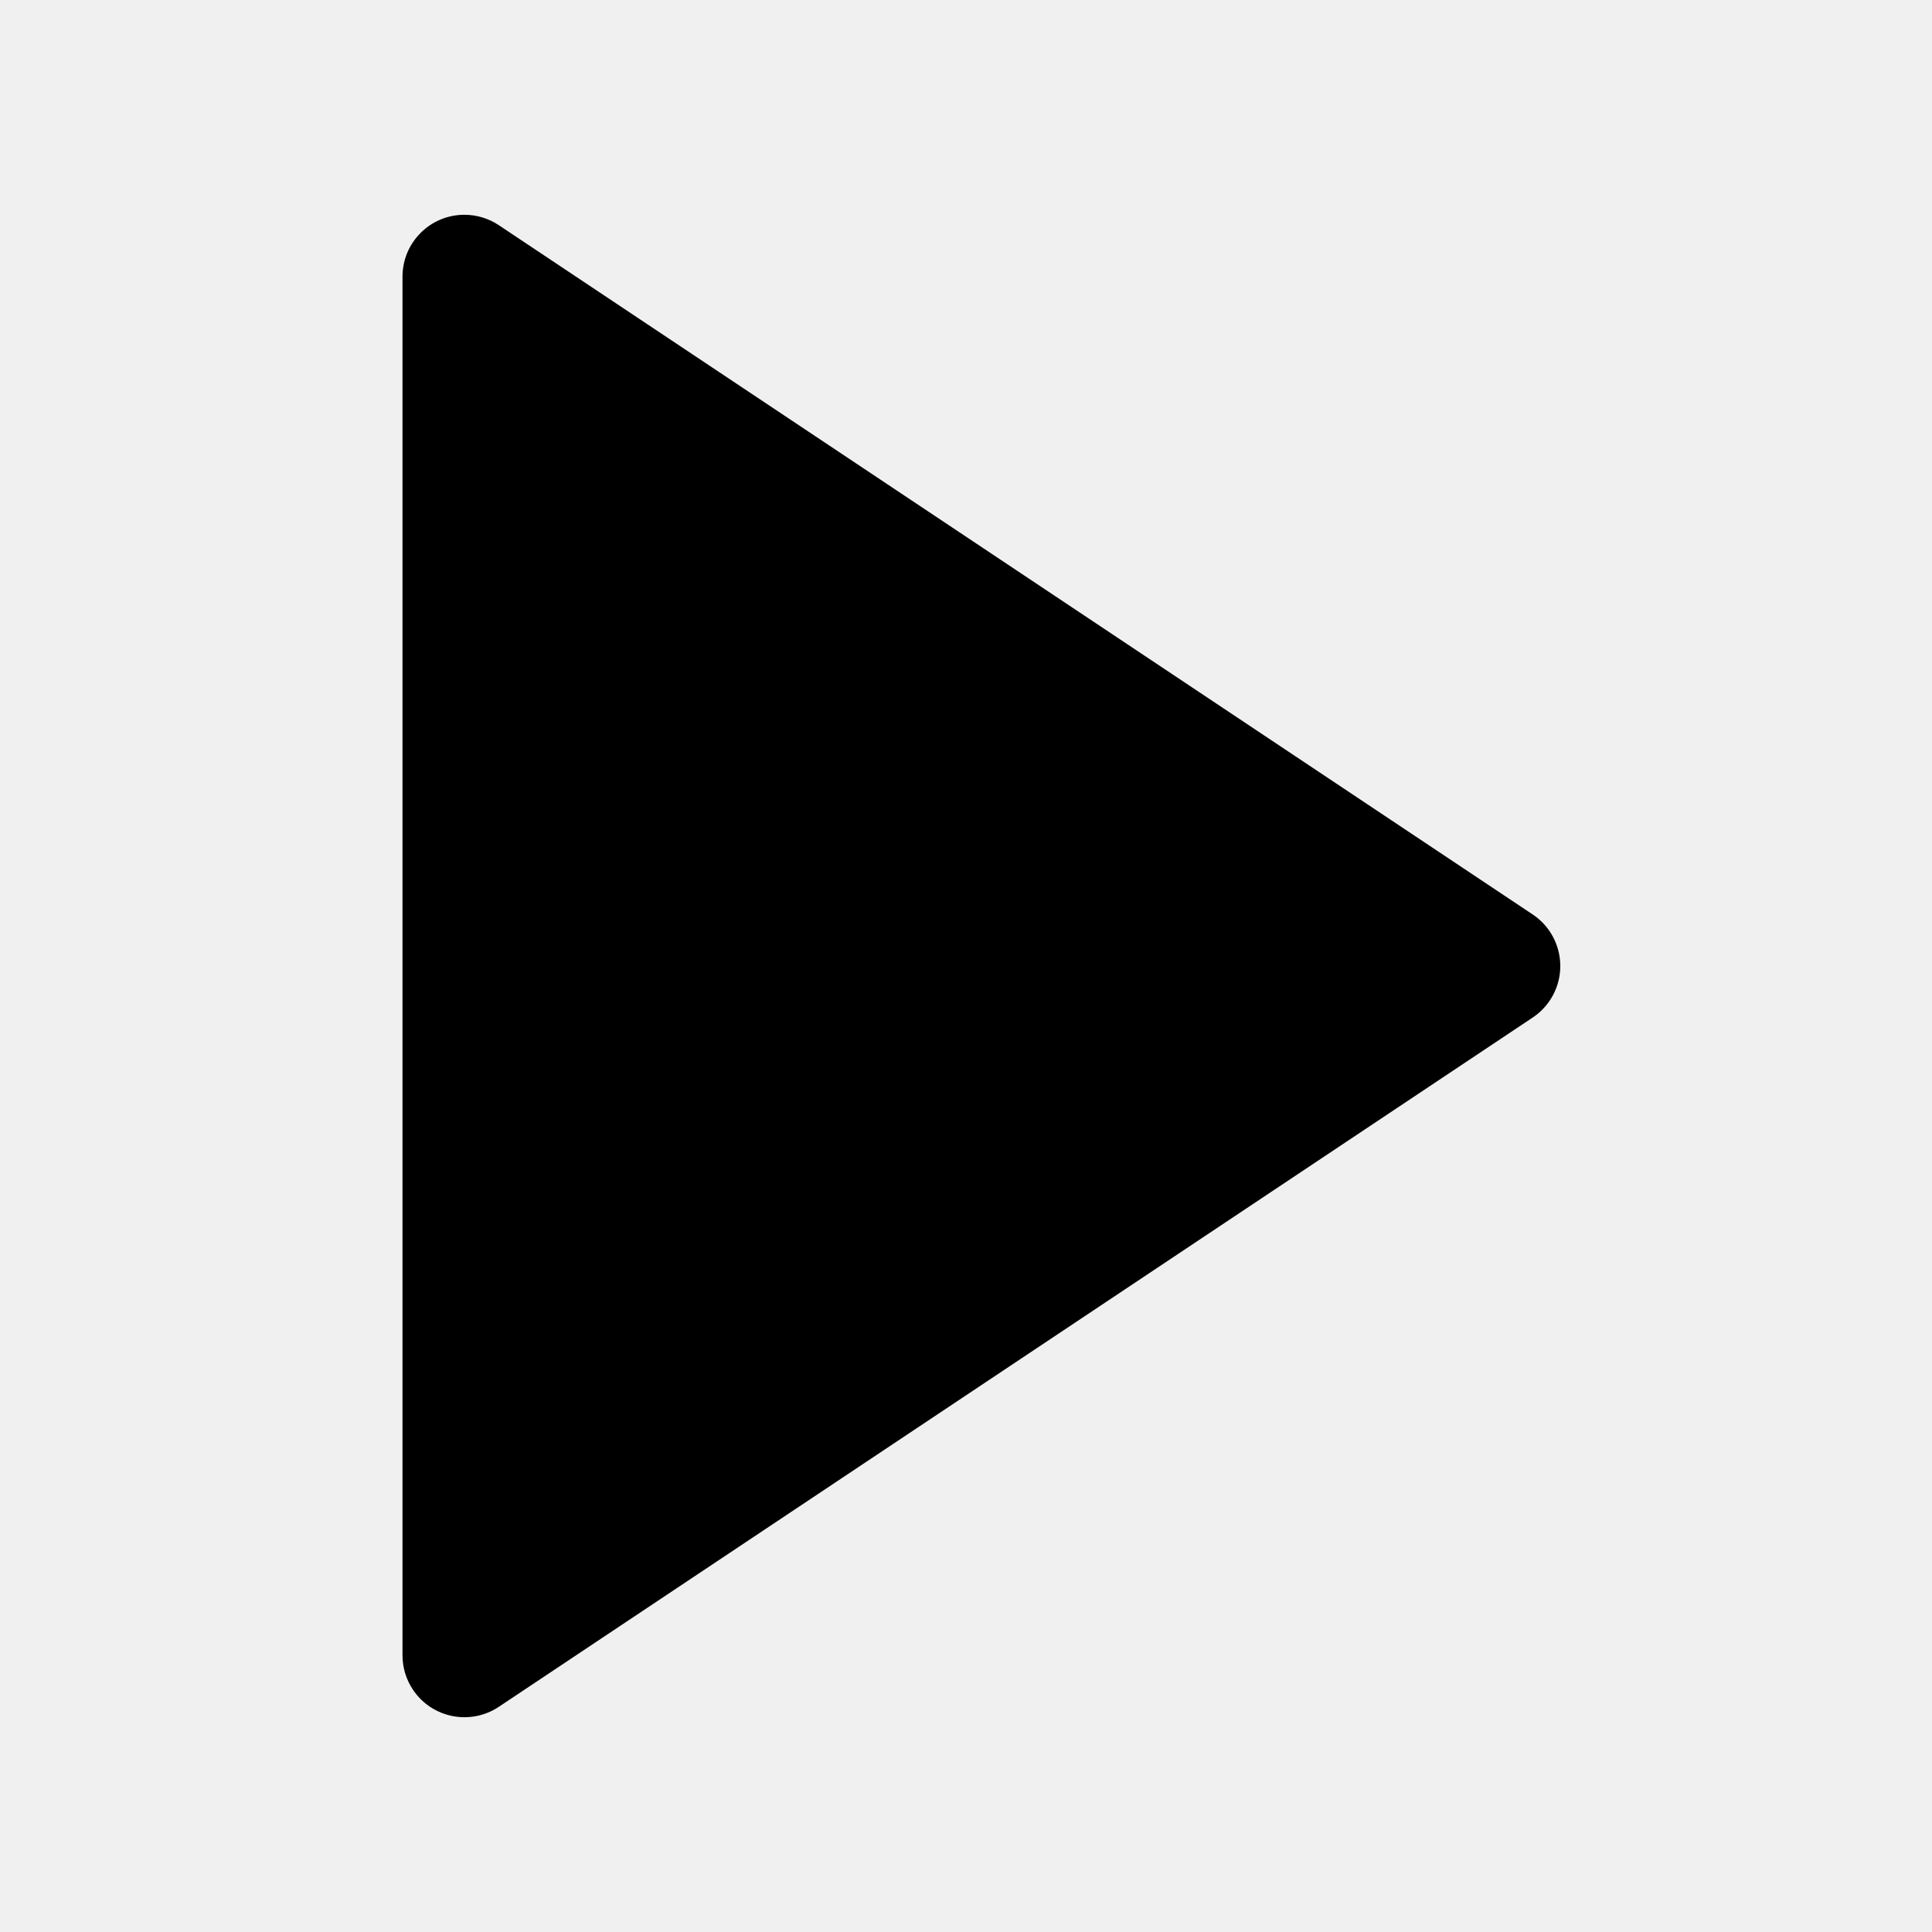
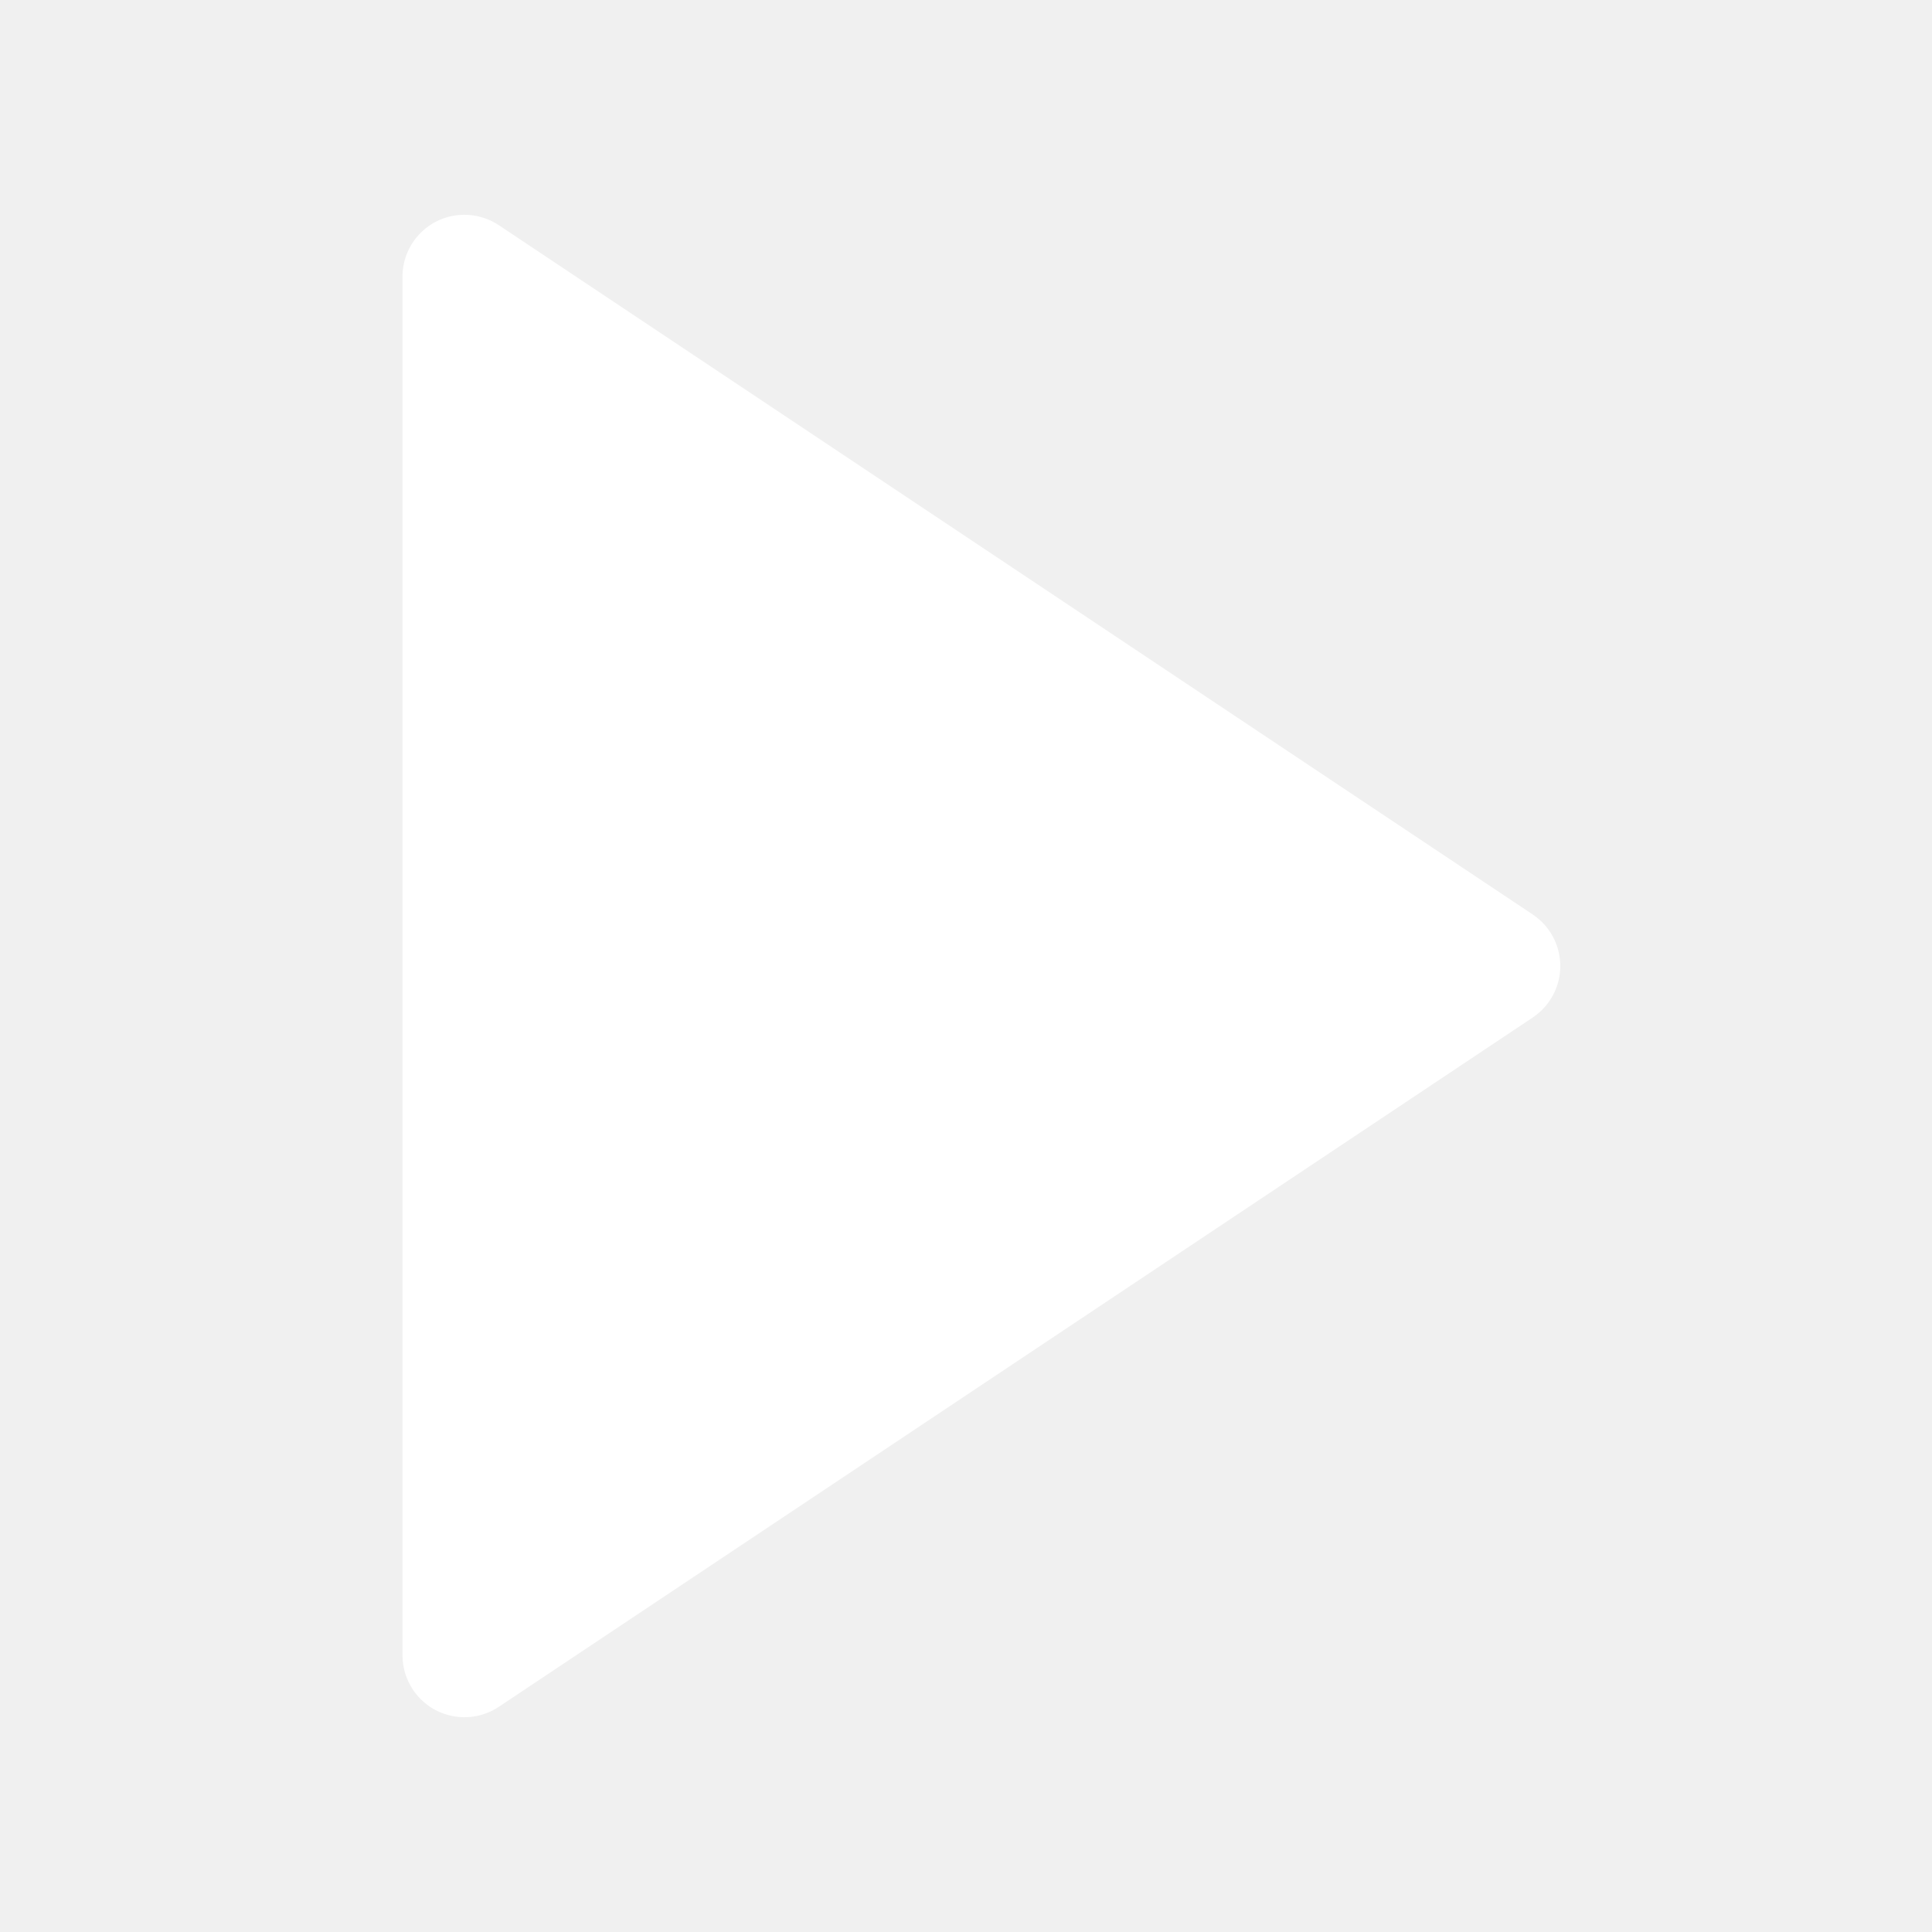
<svg xmlns="http://www.w3.org/2000/svg" width="24" height="24" viewBox="0 0 24 24">
  <g fill="none" fill-rule="evenodd">
    <polygon points="0 0 24 0 24 24 0 24" />
-     <path fill="#000" fill-rule="nonzero" d="M6.196,2.797 L19.04,11.36 C19.393,11.596 19.489,12.073 19.253,12.427 C19.197,12.511 19.124,12.584 19.04,12.64 L6.196,21.203 C5.842,21.438 5.365,21.343 5.129,20.989 C5.045,20.863 5,20.715 5,20.563 L5,3.437 C5,3.012 5.344,2.668 5.769,2.668 C5.921,2.668 6.07,2.713 6.196,2.797 Z" />
+     <path fill="#fff" fill-rule="nonzero" d="M6.196,2.797 L19.04,11.36 C19.393,11.596 19.489,12.073 19.253,12.427 C19.197,12.511 19.124,12.584 19.04,12.64 L6.196,21.203 C5.842,21.438 5.365,21.343 5.129,20.989 C5.045,20.863 5,20.715 5,20.563 L5,3.437 C5,3.012 5.344,2.668 5.769,2.668 C5.921,2.668 6.07,2.713 6.196,2.797 Z" />
  </g>
</svg>
